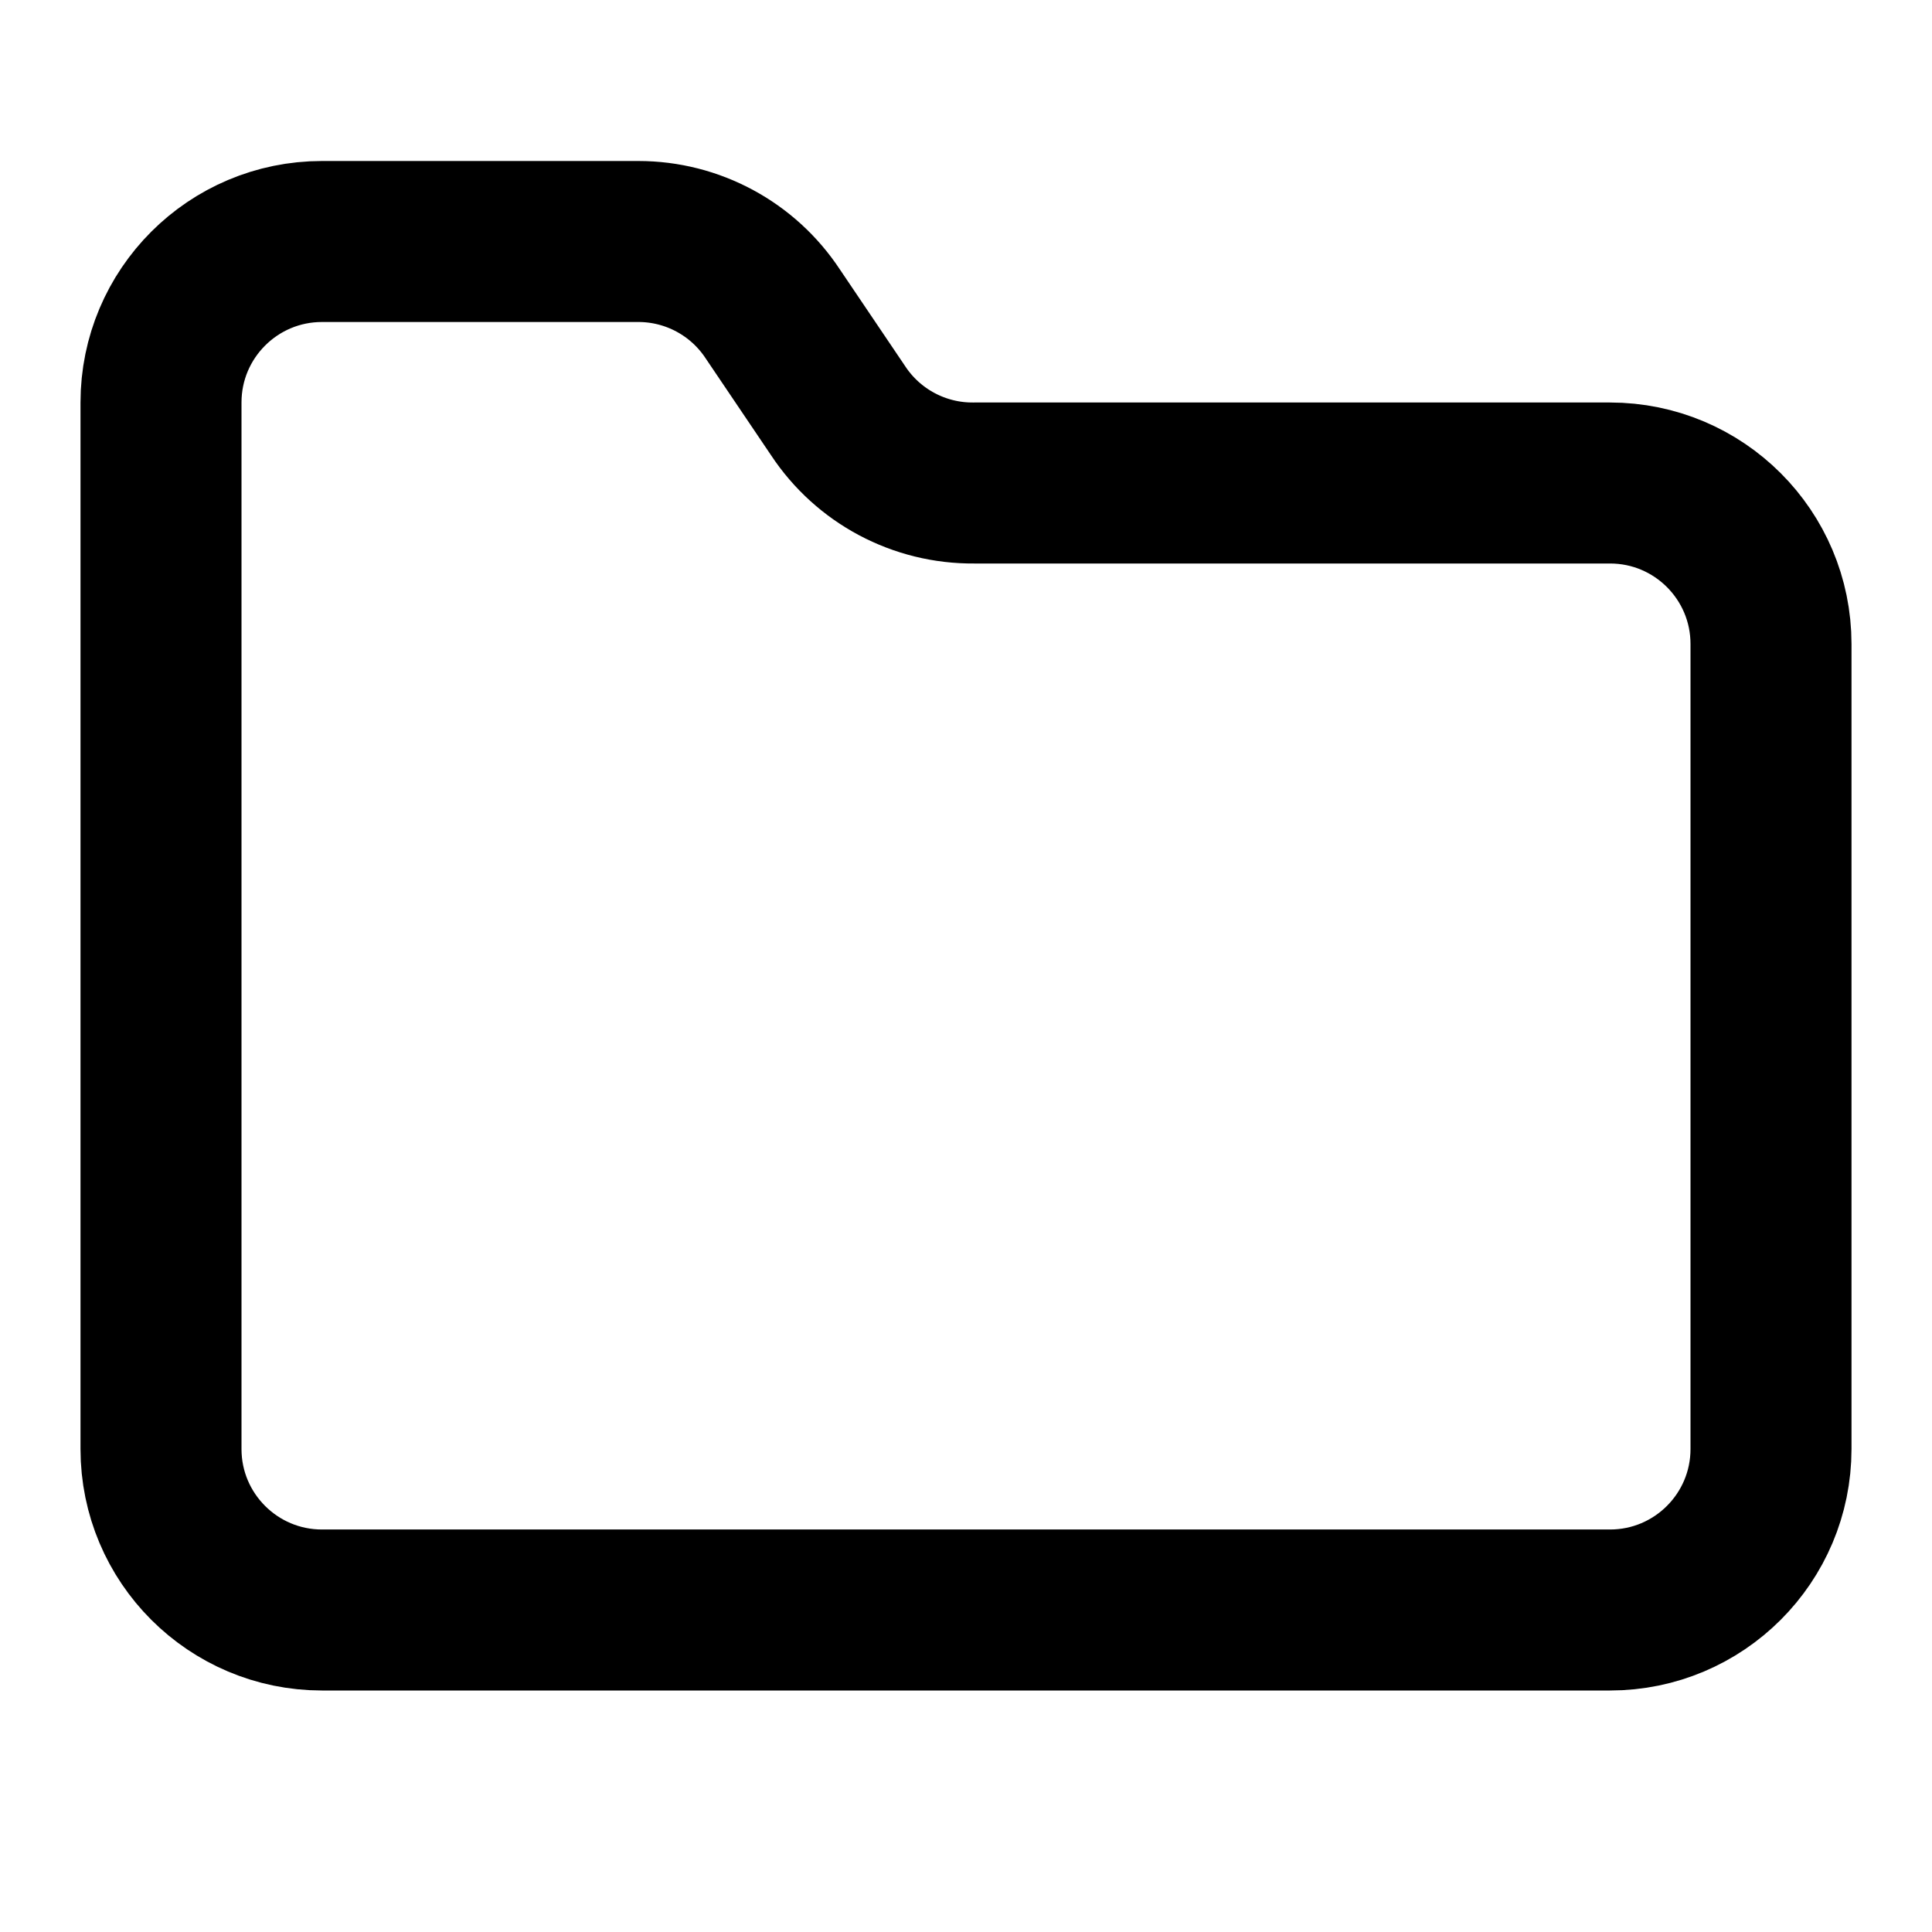
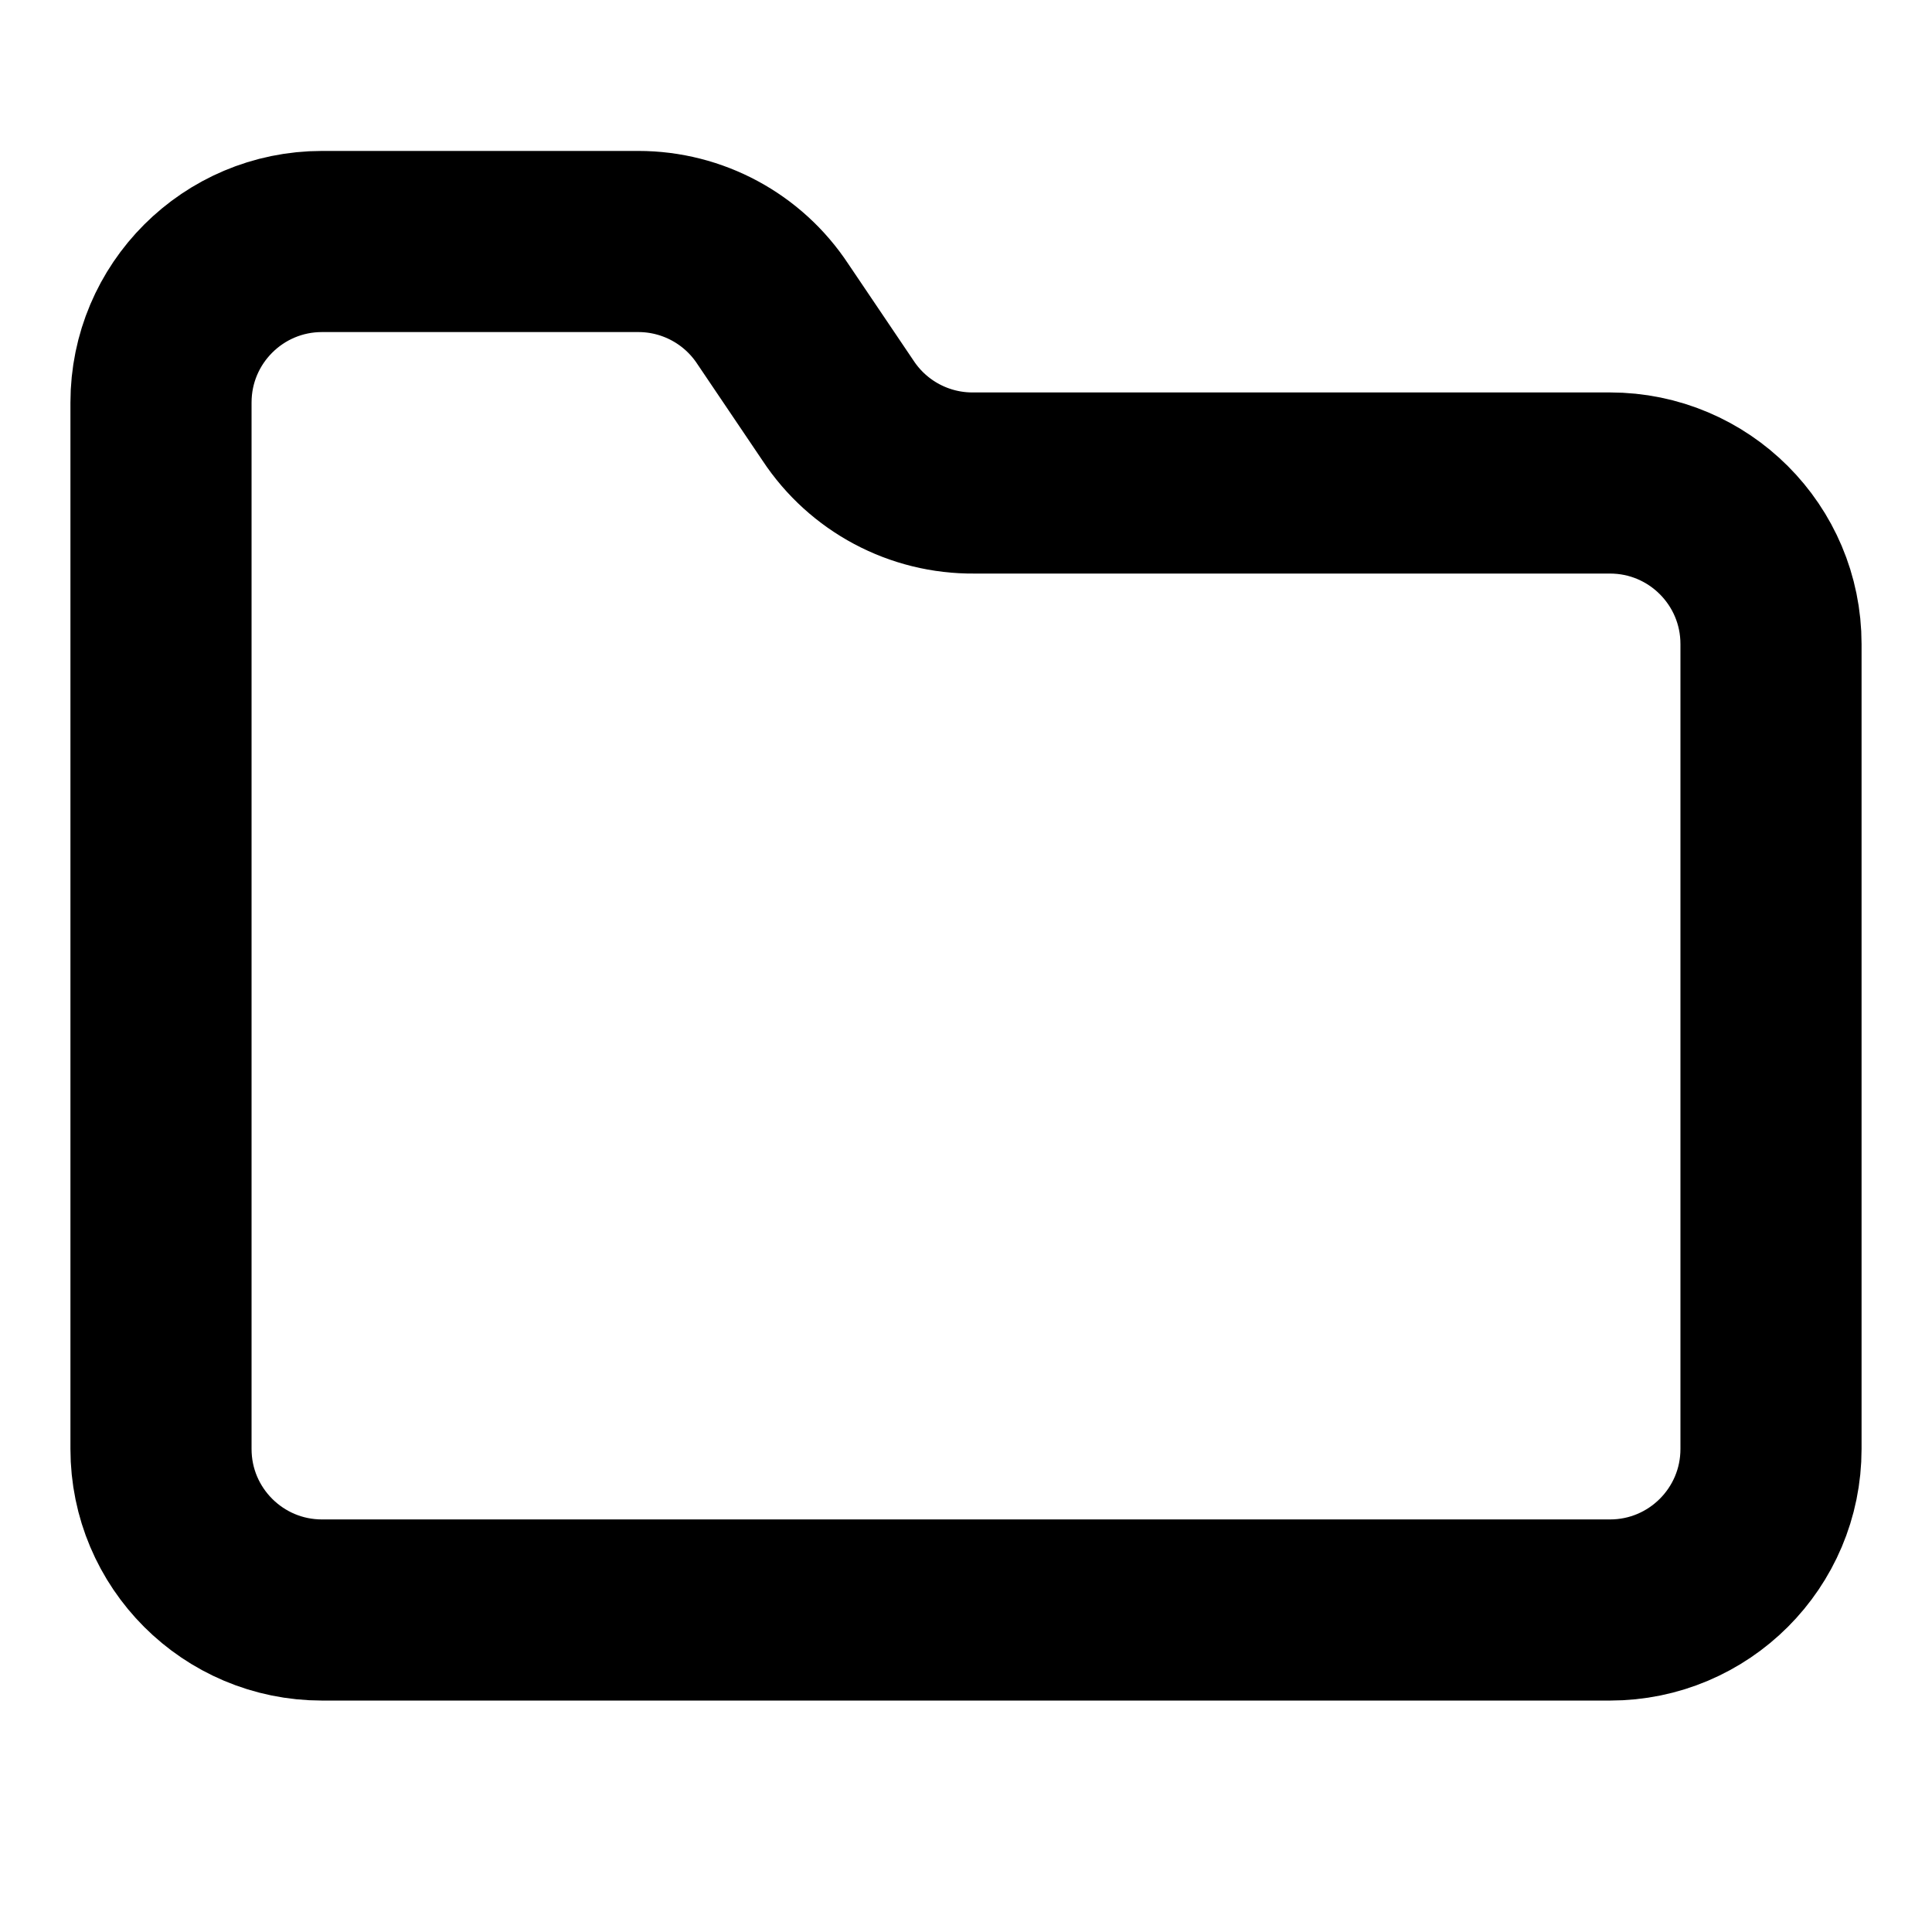
- <svg xmlns="http://www.w3.org/2000/svg" width="24" height="24" viewBox="0 0 24 24" fill="none" stroke="currentColor" stroke-width="2" stroke-linecap="round" stroke-linejoin="round">
+ <svg xmlns="http://www.w3.org/2000/svg" width="24" height="24" viewBox="0 0 24 24" fill="none" stroke="currentColor" stroke-width="2.25" stroke-linecap="round" stroke-linejoin="round">
  <path d="M20 20a2 2 0 0 0 2-2V8a2 2 0 0 0-2-2h-7.9a2 2 0 0 1-1.69-.9L9.6 3.9A2 2 0 0 0 7.93 3H4a2 2 0 0 0-2 2v13a2 2 0 0 0 2 2Z" />
</svg>
